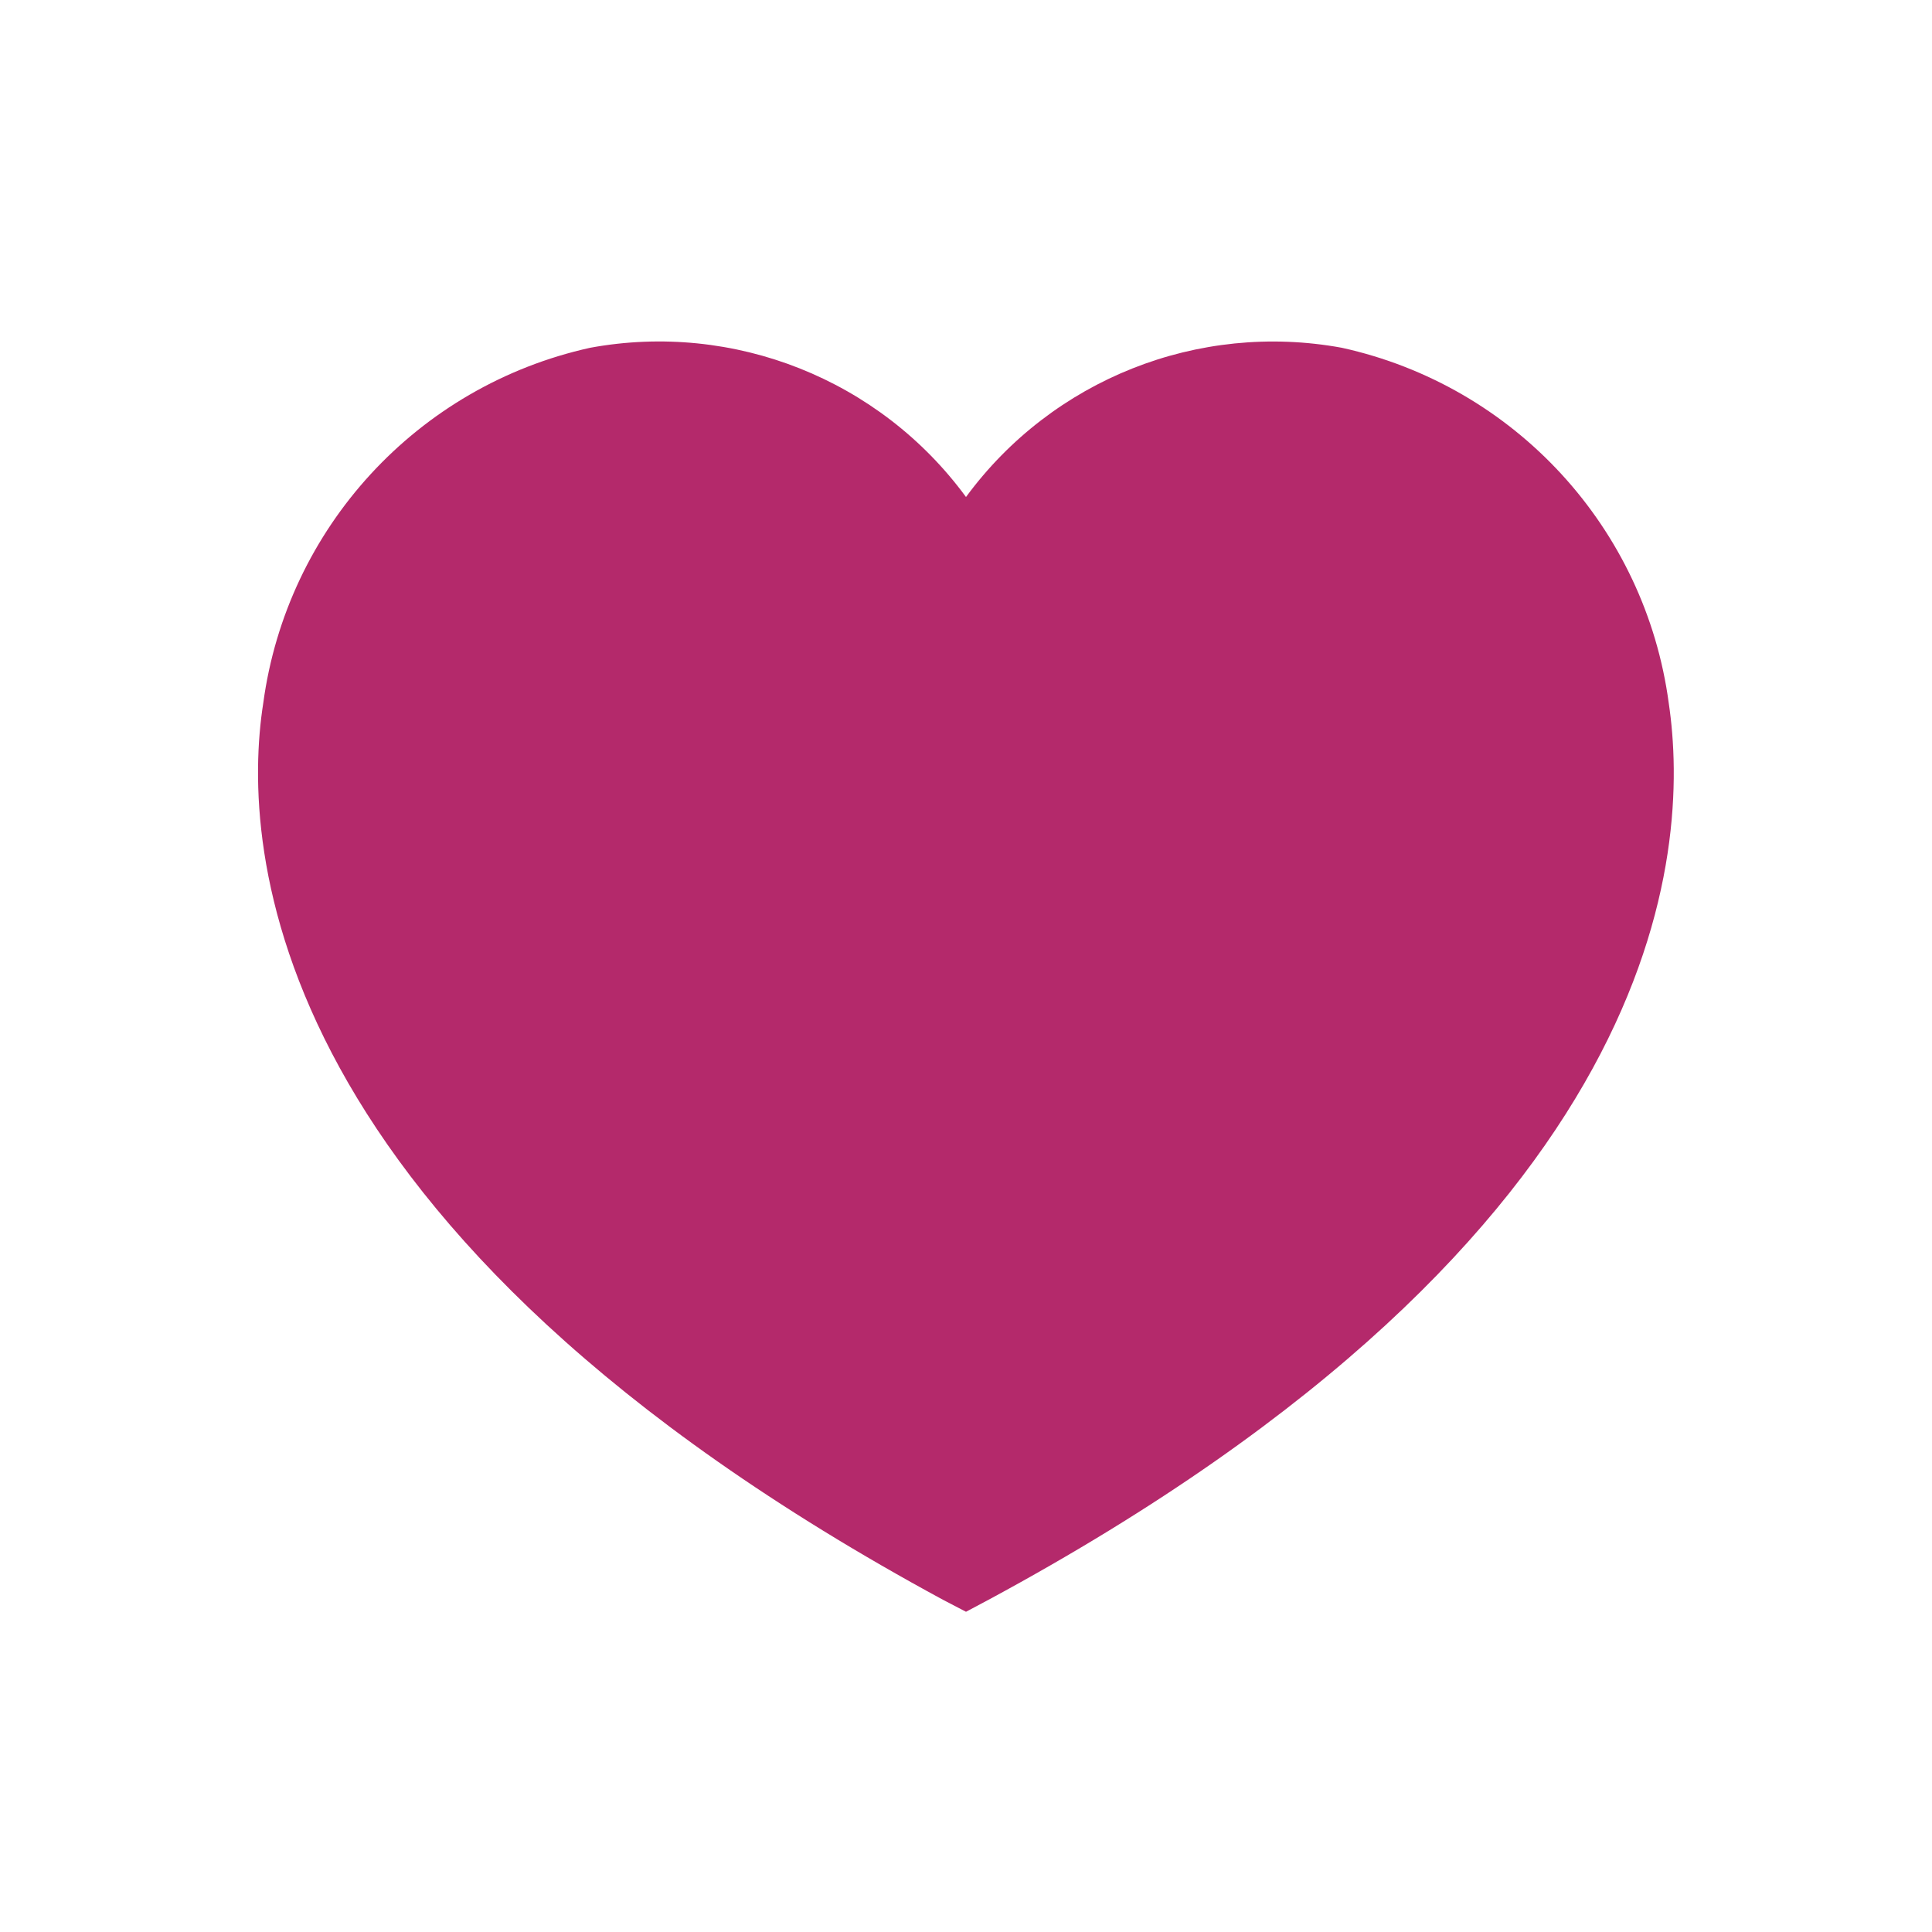
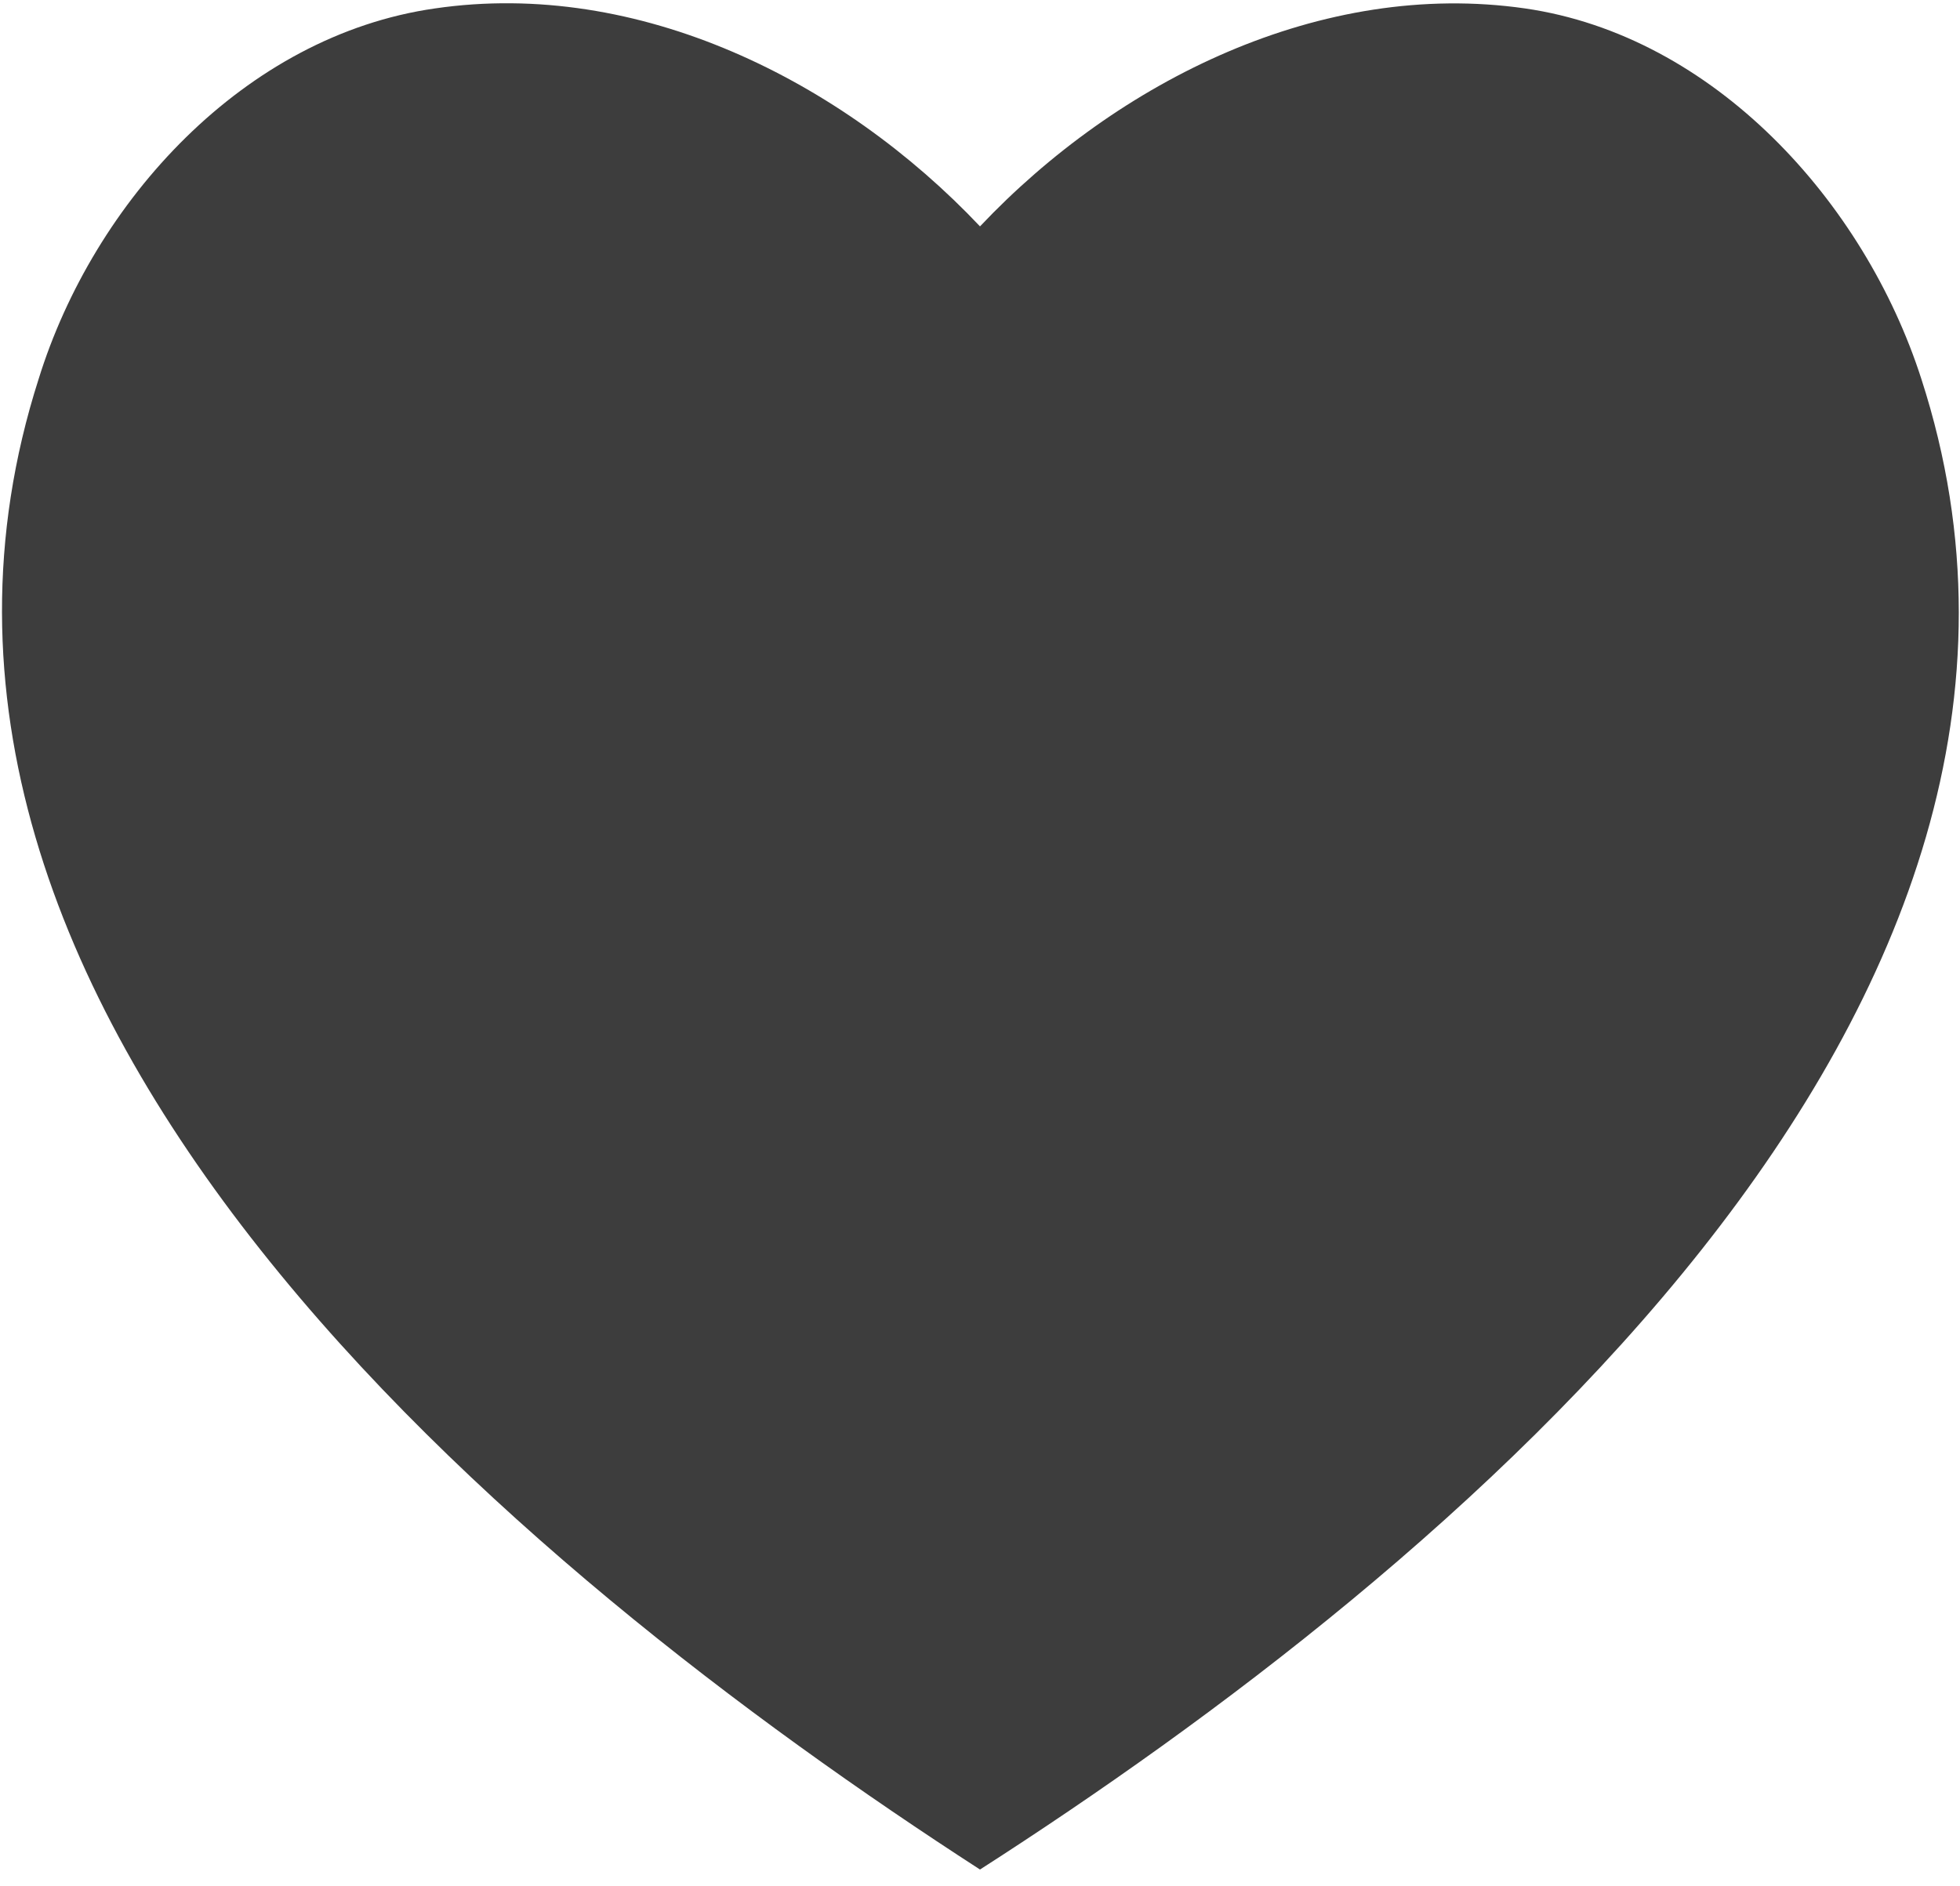
- <svg xmlns="http://www.w3.org/2000/svg" id="Layer_1" data-name="Layer 1" viewBox="0 0 40 40">
+ <svg xmlns="http://www.w3.org/2000/svg" id="Layer_1" data-name="Layer 1" viewBox="0 0 39.56 38.07">
  <defs>
-     <style>.cls-1{fill:#b4296b;}</style>
+     <style>.cls-1{fill:#3d3d3d;}</style>
  </defs>
-   <path class="cls-1" d="M34.55,14.56A8.72,8.72,0,0,0,27.78,7.2,7.89,7.89,0,0,0,20,10.29,7.88,7.88,0,0,0,12.22,7.2a8.73,8.73,0,0,0-6.77,7.36c-.47,3,0,10.94,14.07,18.56l.48.25.47-.25C34.59,25.5,35,17.6,34.55,14.56Z" />
+   <path class="cls-1" d="M19.78,37.74c9.35-6,23.14-17.32,19-30.09-1.15-3.58-4.19-6.93-8-7.48-4.11-.59-8.22,1.46-11,4.4-2.78-2.94-6.89-5-11-4.4-3.85.55-6.89,3.9-8,7.48-4.09,12.77,9.69,24.07,19,30.09Z" />
</svg>
